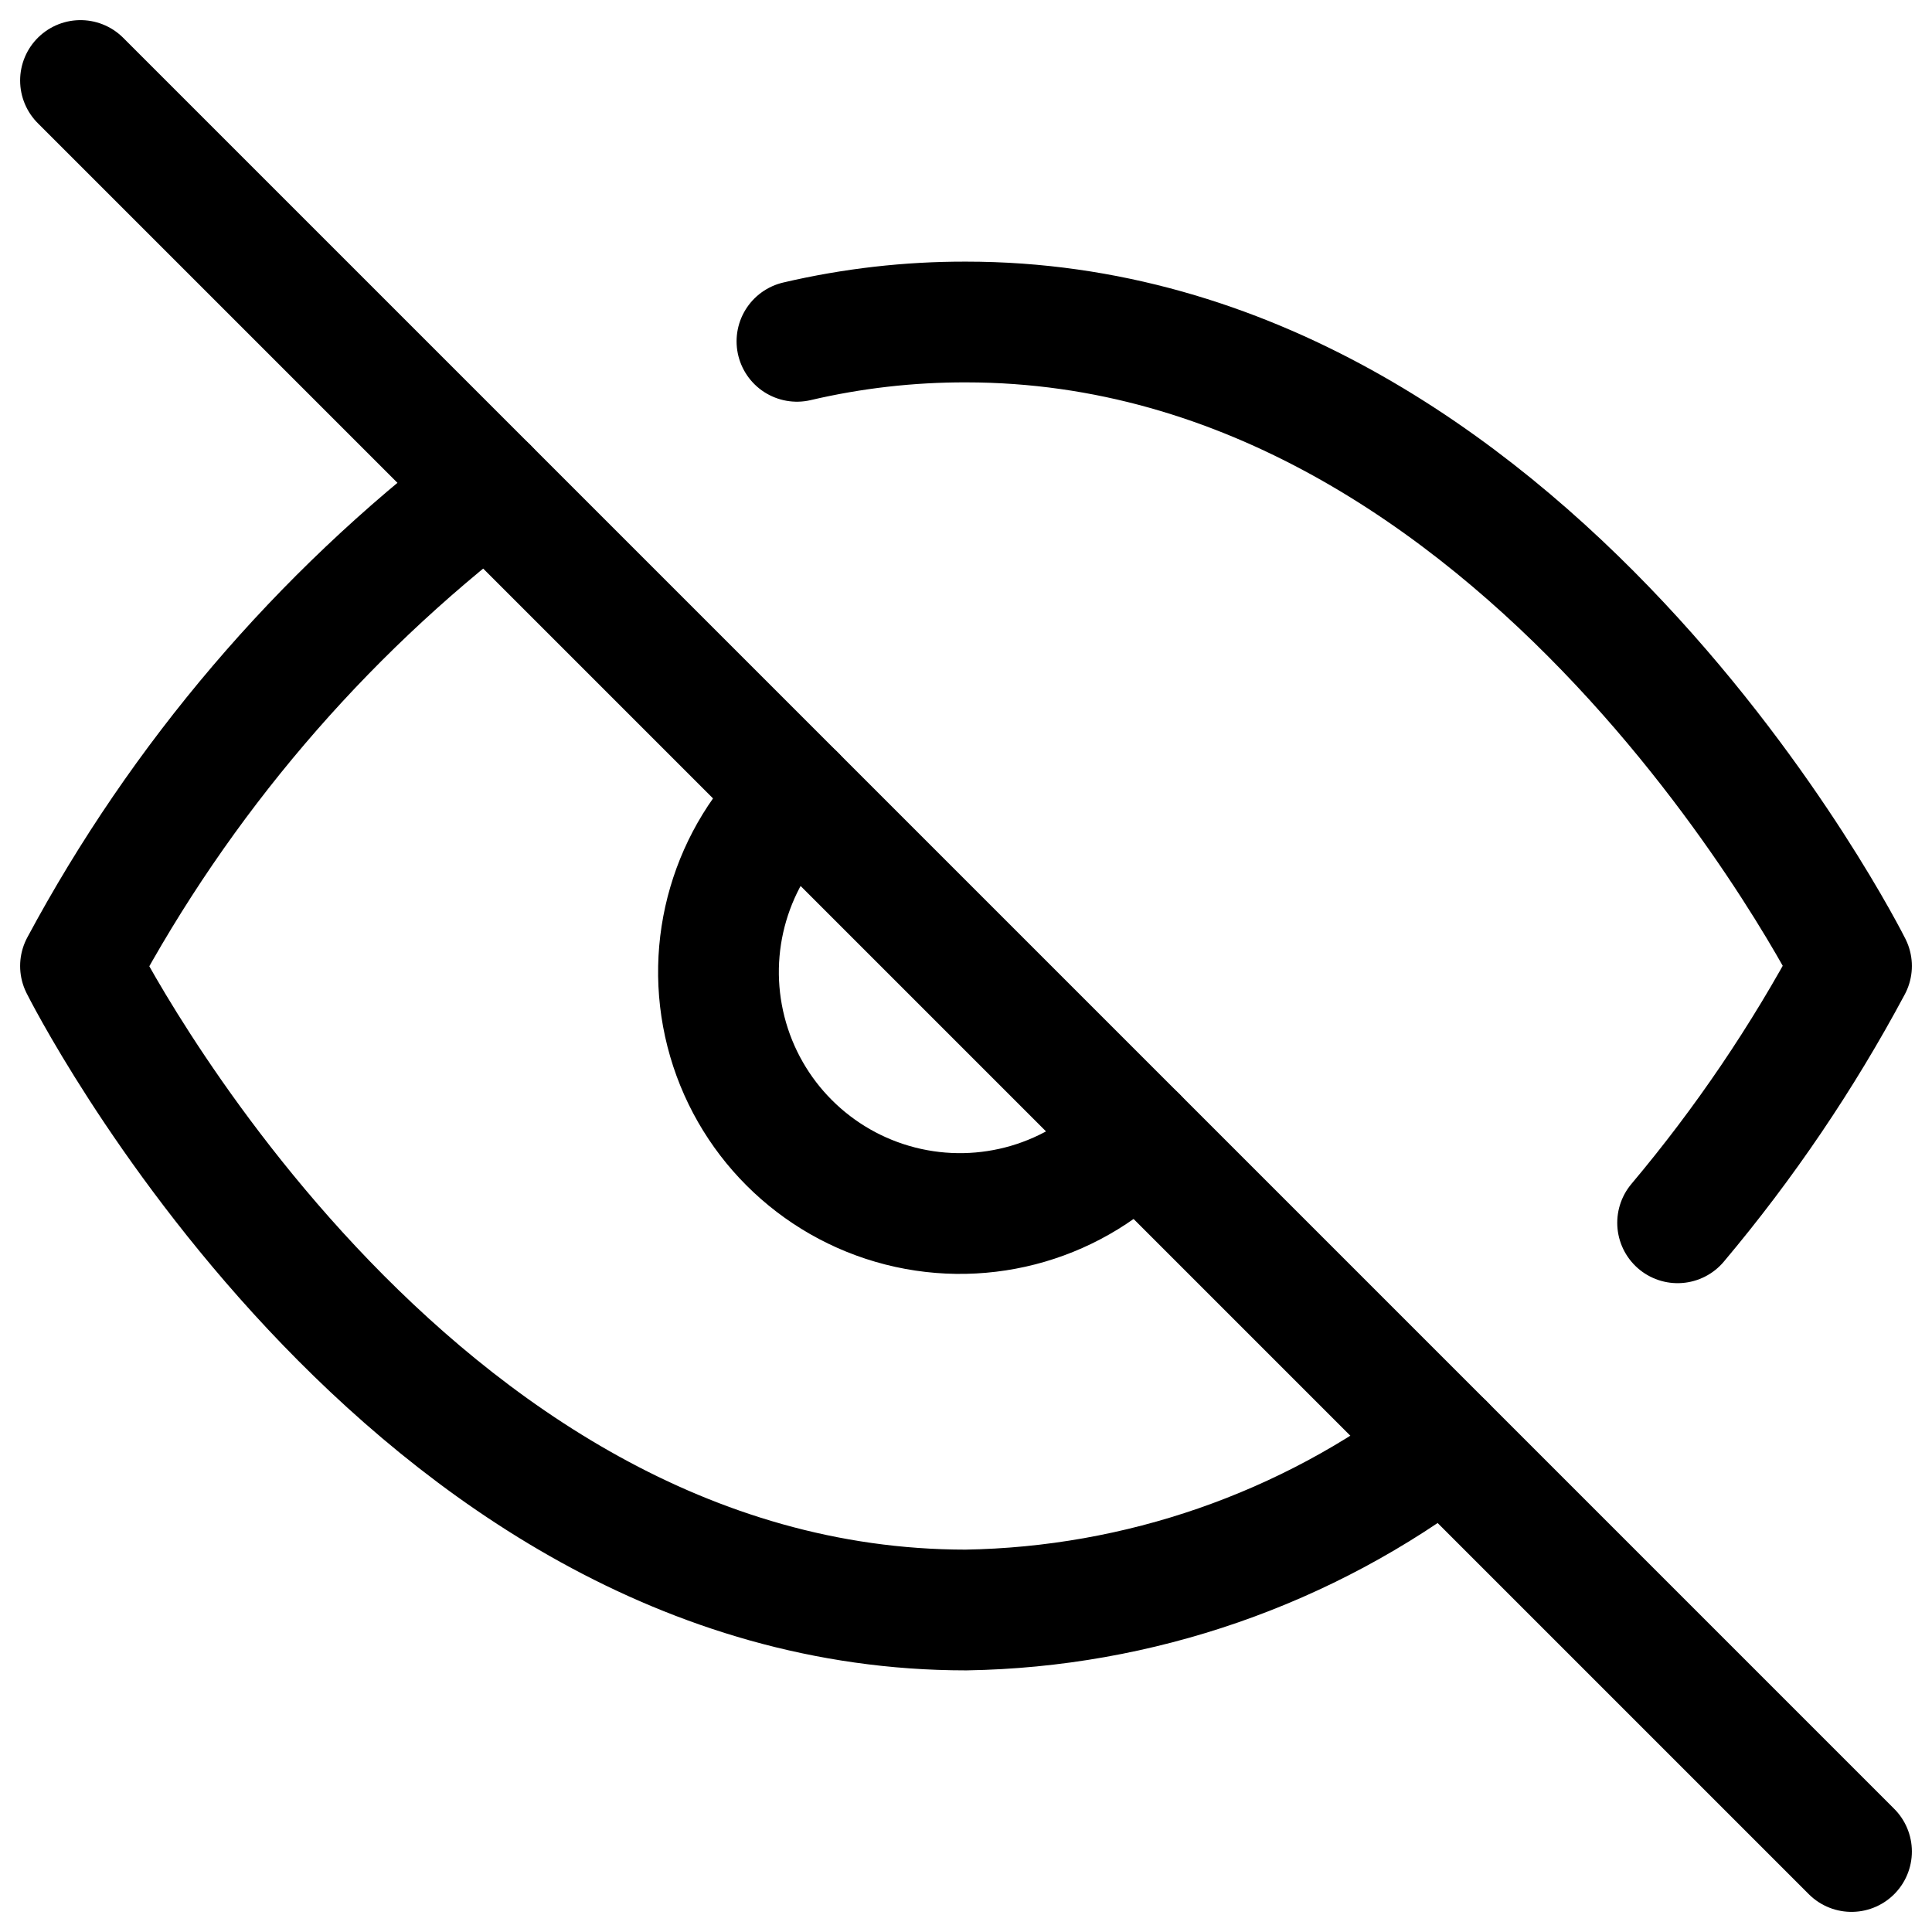
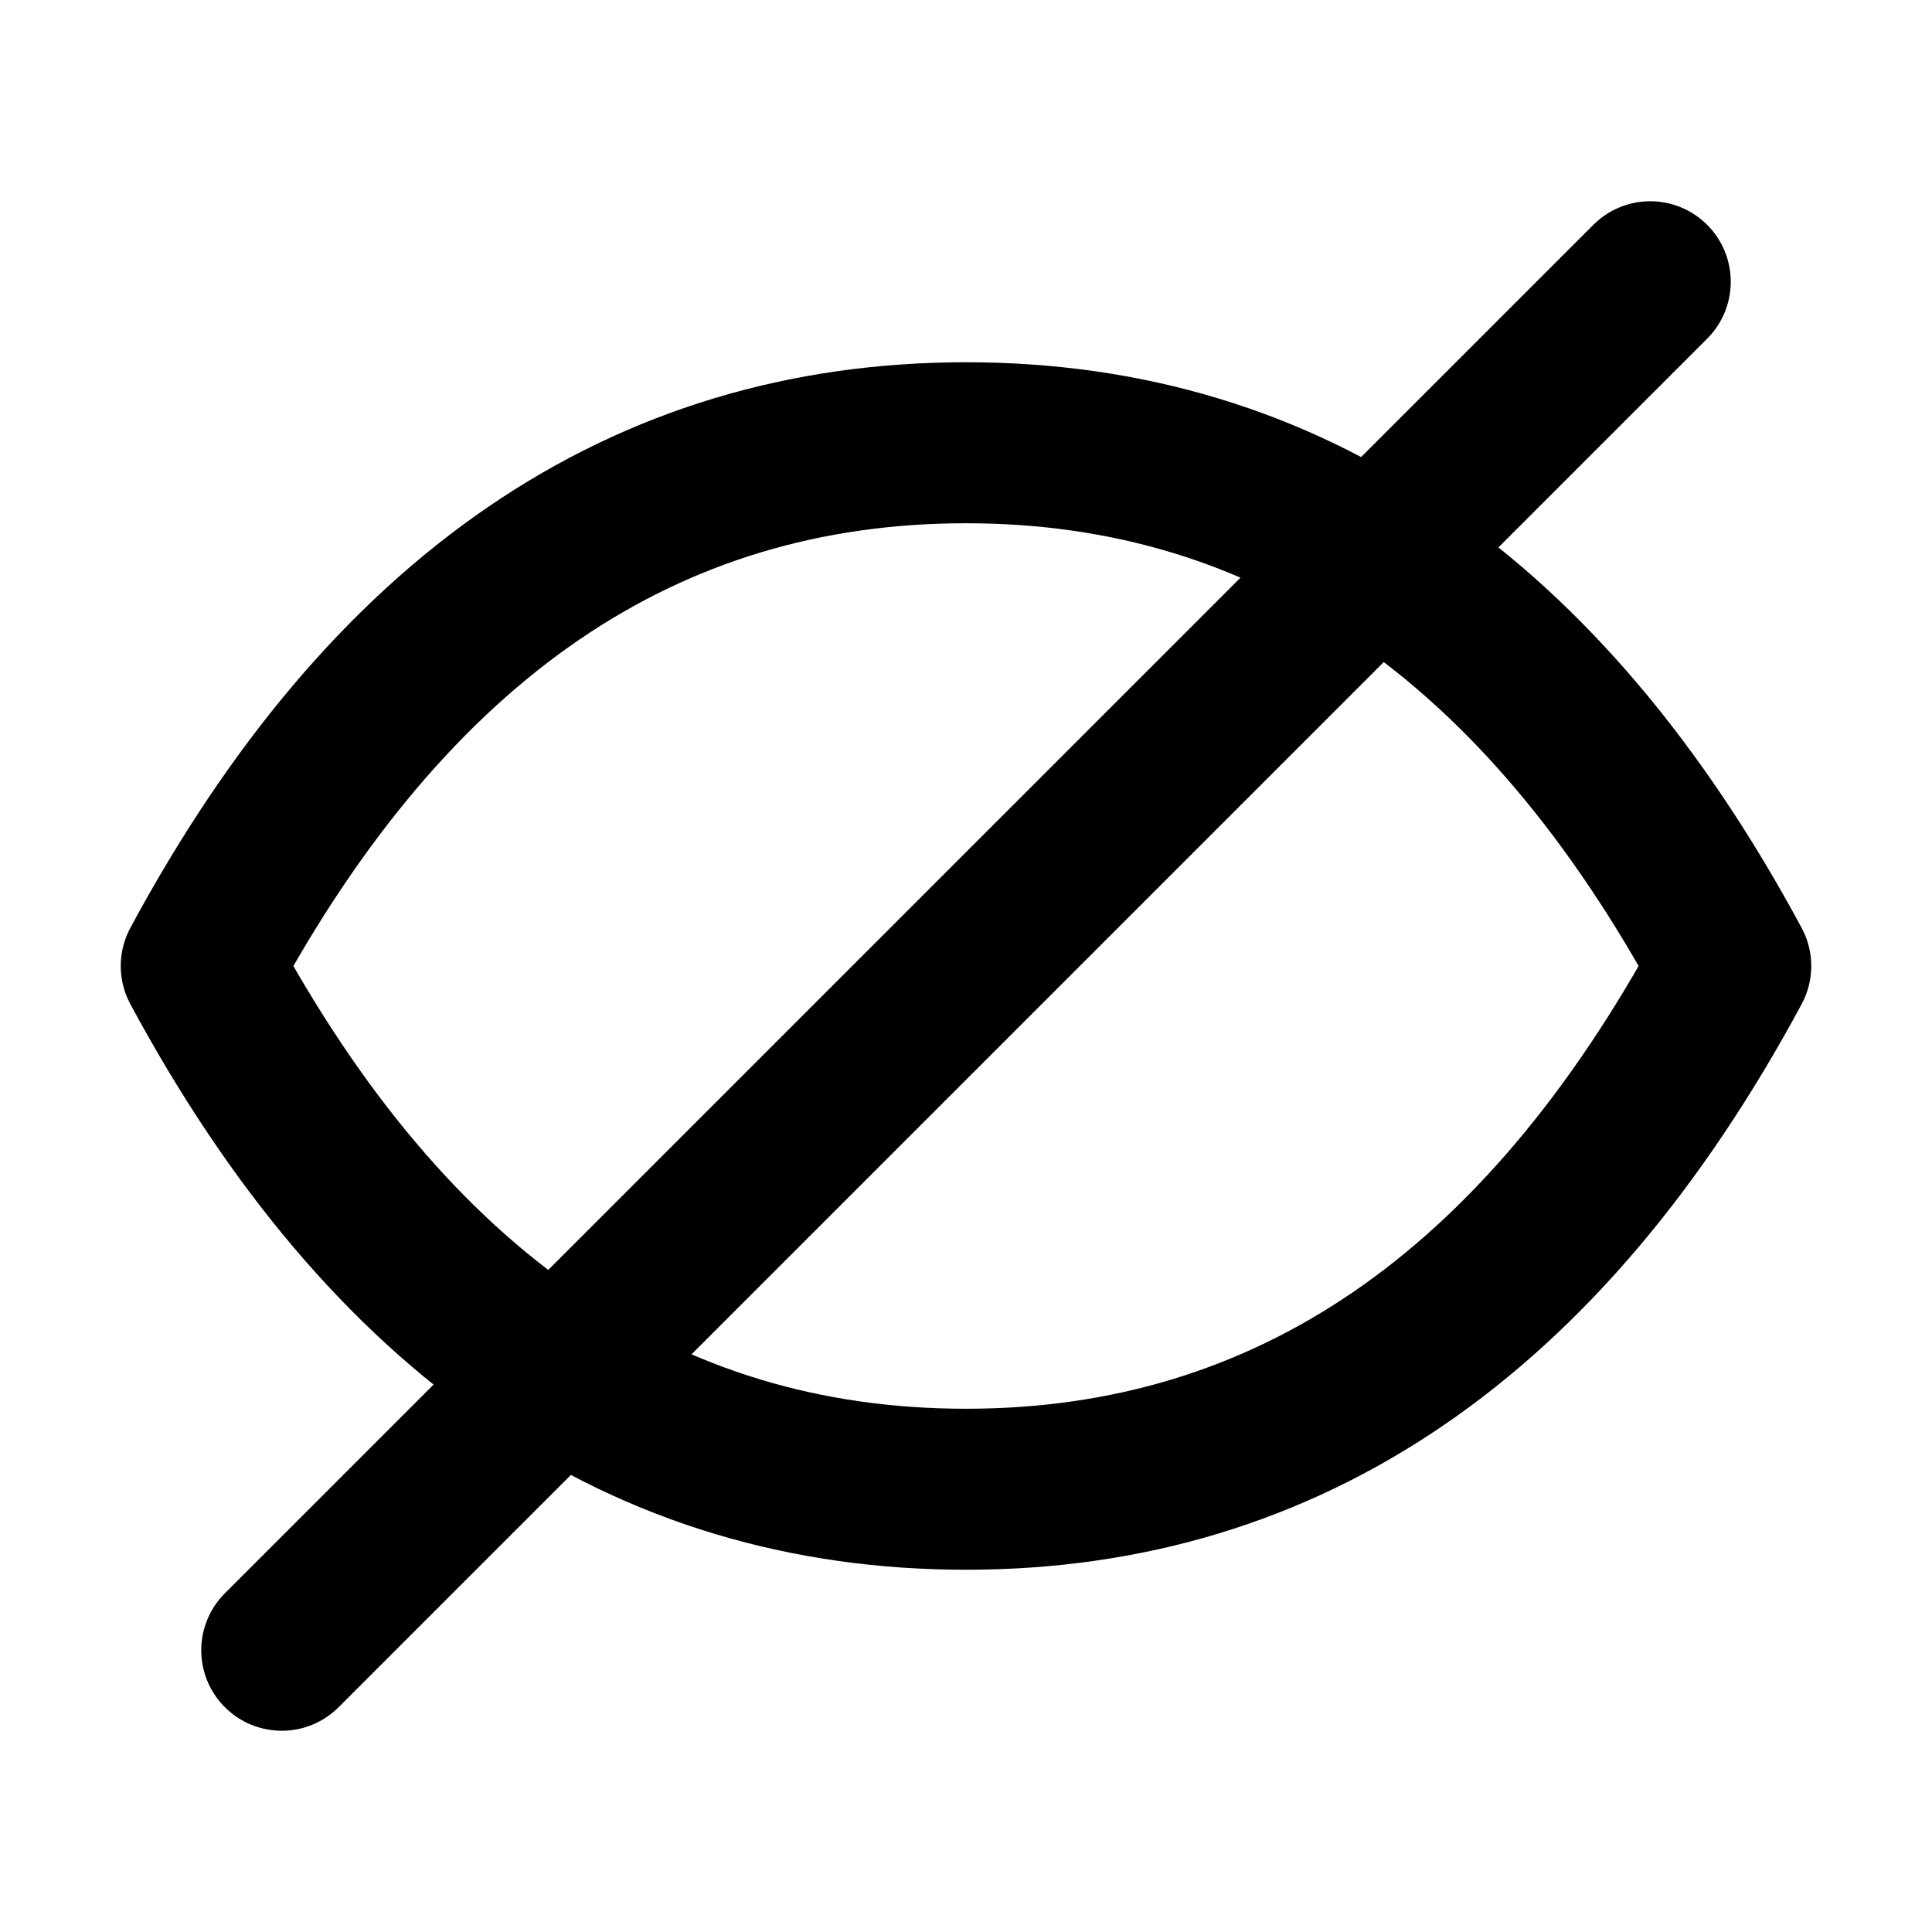
- <svg xmlns="http://www.w3.org/2000/svg" width="800px" height="800px" viewBox="0 0 24 24" fill="none">
-   <path d="M17.94 17.94A10.07 10.07 0 0 1 12 20c-7 0-11-8-11-8a18.45 18.45 0 0 1 5.06-5.94M9.9 4.24A9.12 9.12 0 0 1 12 4c7 0 11 8 11 8a18.5 18.5 0 0 1-2.16 3.19m-6.72-1.07a3 3 0 1 1-4.24-4.24" stroke="#000000" stroke-width="1.5" stroke-linecap="round" stroke-linejoin="round" />
-   <line x1="1" y1="1" x2="23" y2="23" stroke="#000000" stroke-width="1.5" stroke-linecap="round" />
+ <svg xmlns="http://www.w3.org/2000/svg" width="24" height="24" viewBox="0 0 24 24" fill="none">
+   <path d="M2.5 12Q6 5.5 12 5.5Q18 5.5 21.5 12Q18 18.5 12 18.5Q6 18.5 2.5 12Z" stroke="#000000" stroke-width="2" stroke-linecap="round" stroke-linejoin="round" />
+   <path d="M3.5 20.5 20.5 3.5" stroke="#000000" stroke-width="2" stroke-linecap="round" />
</svg>
